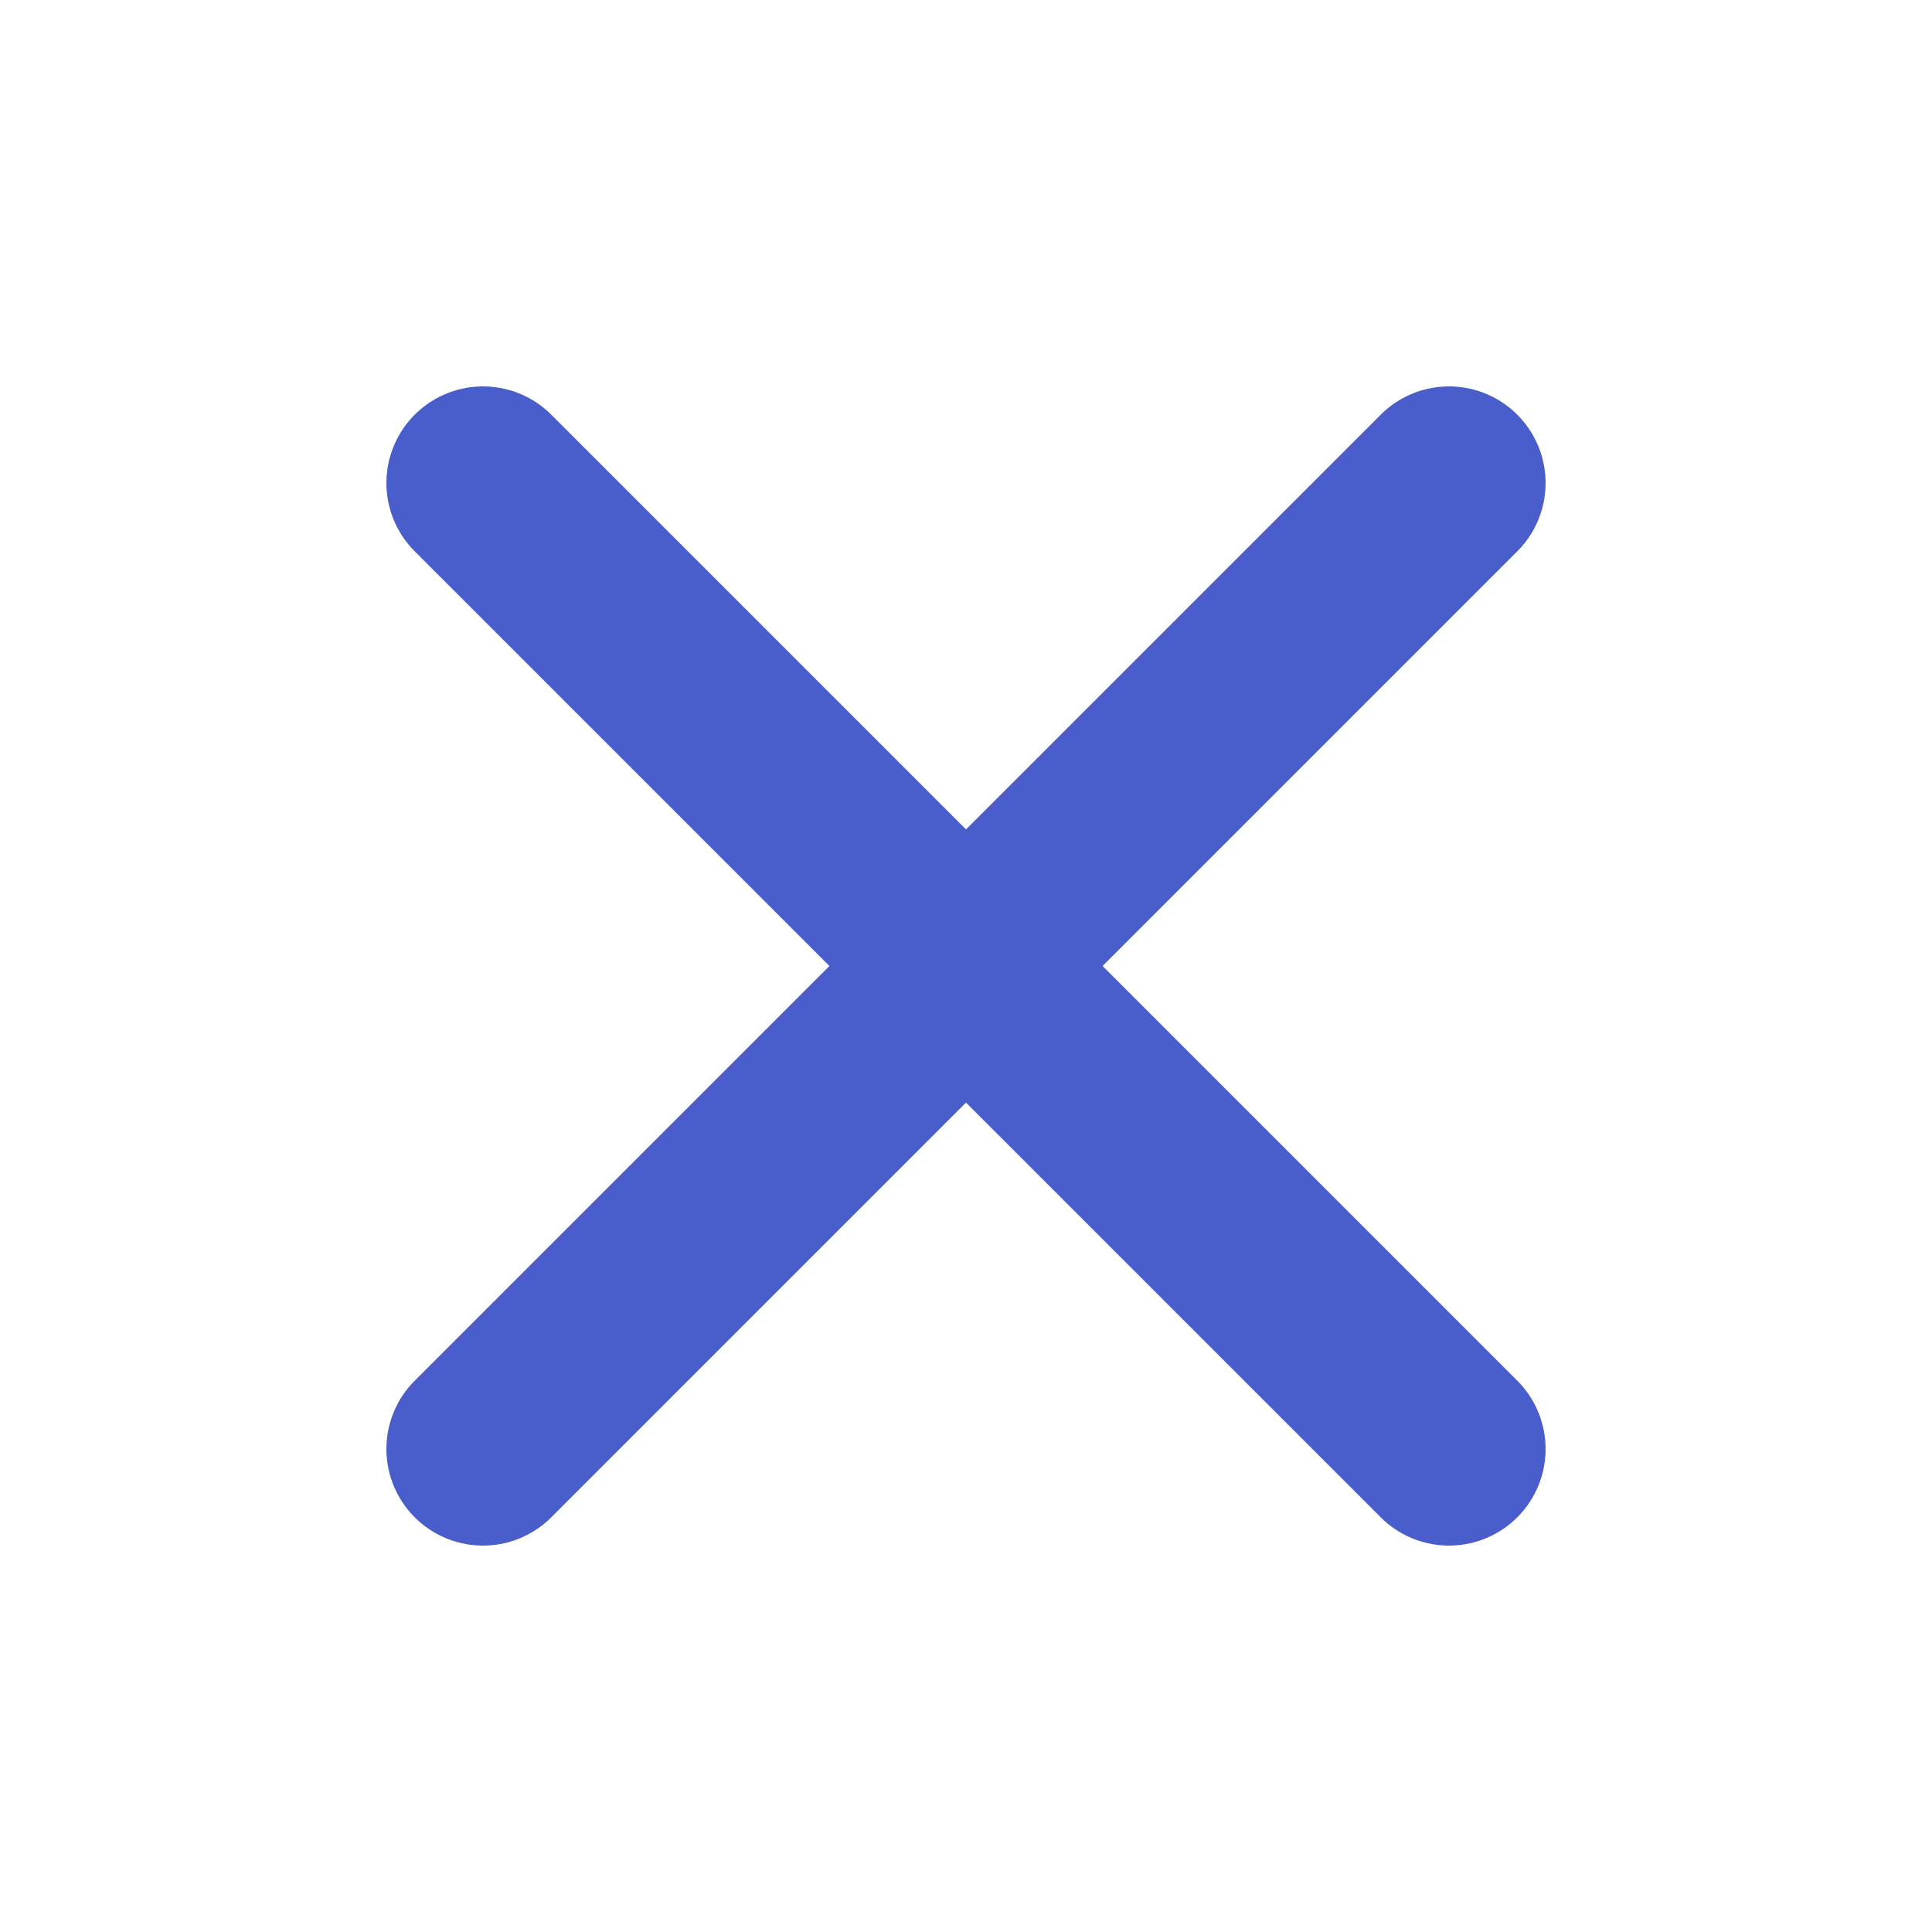
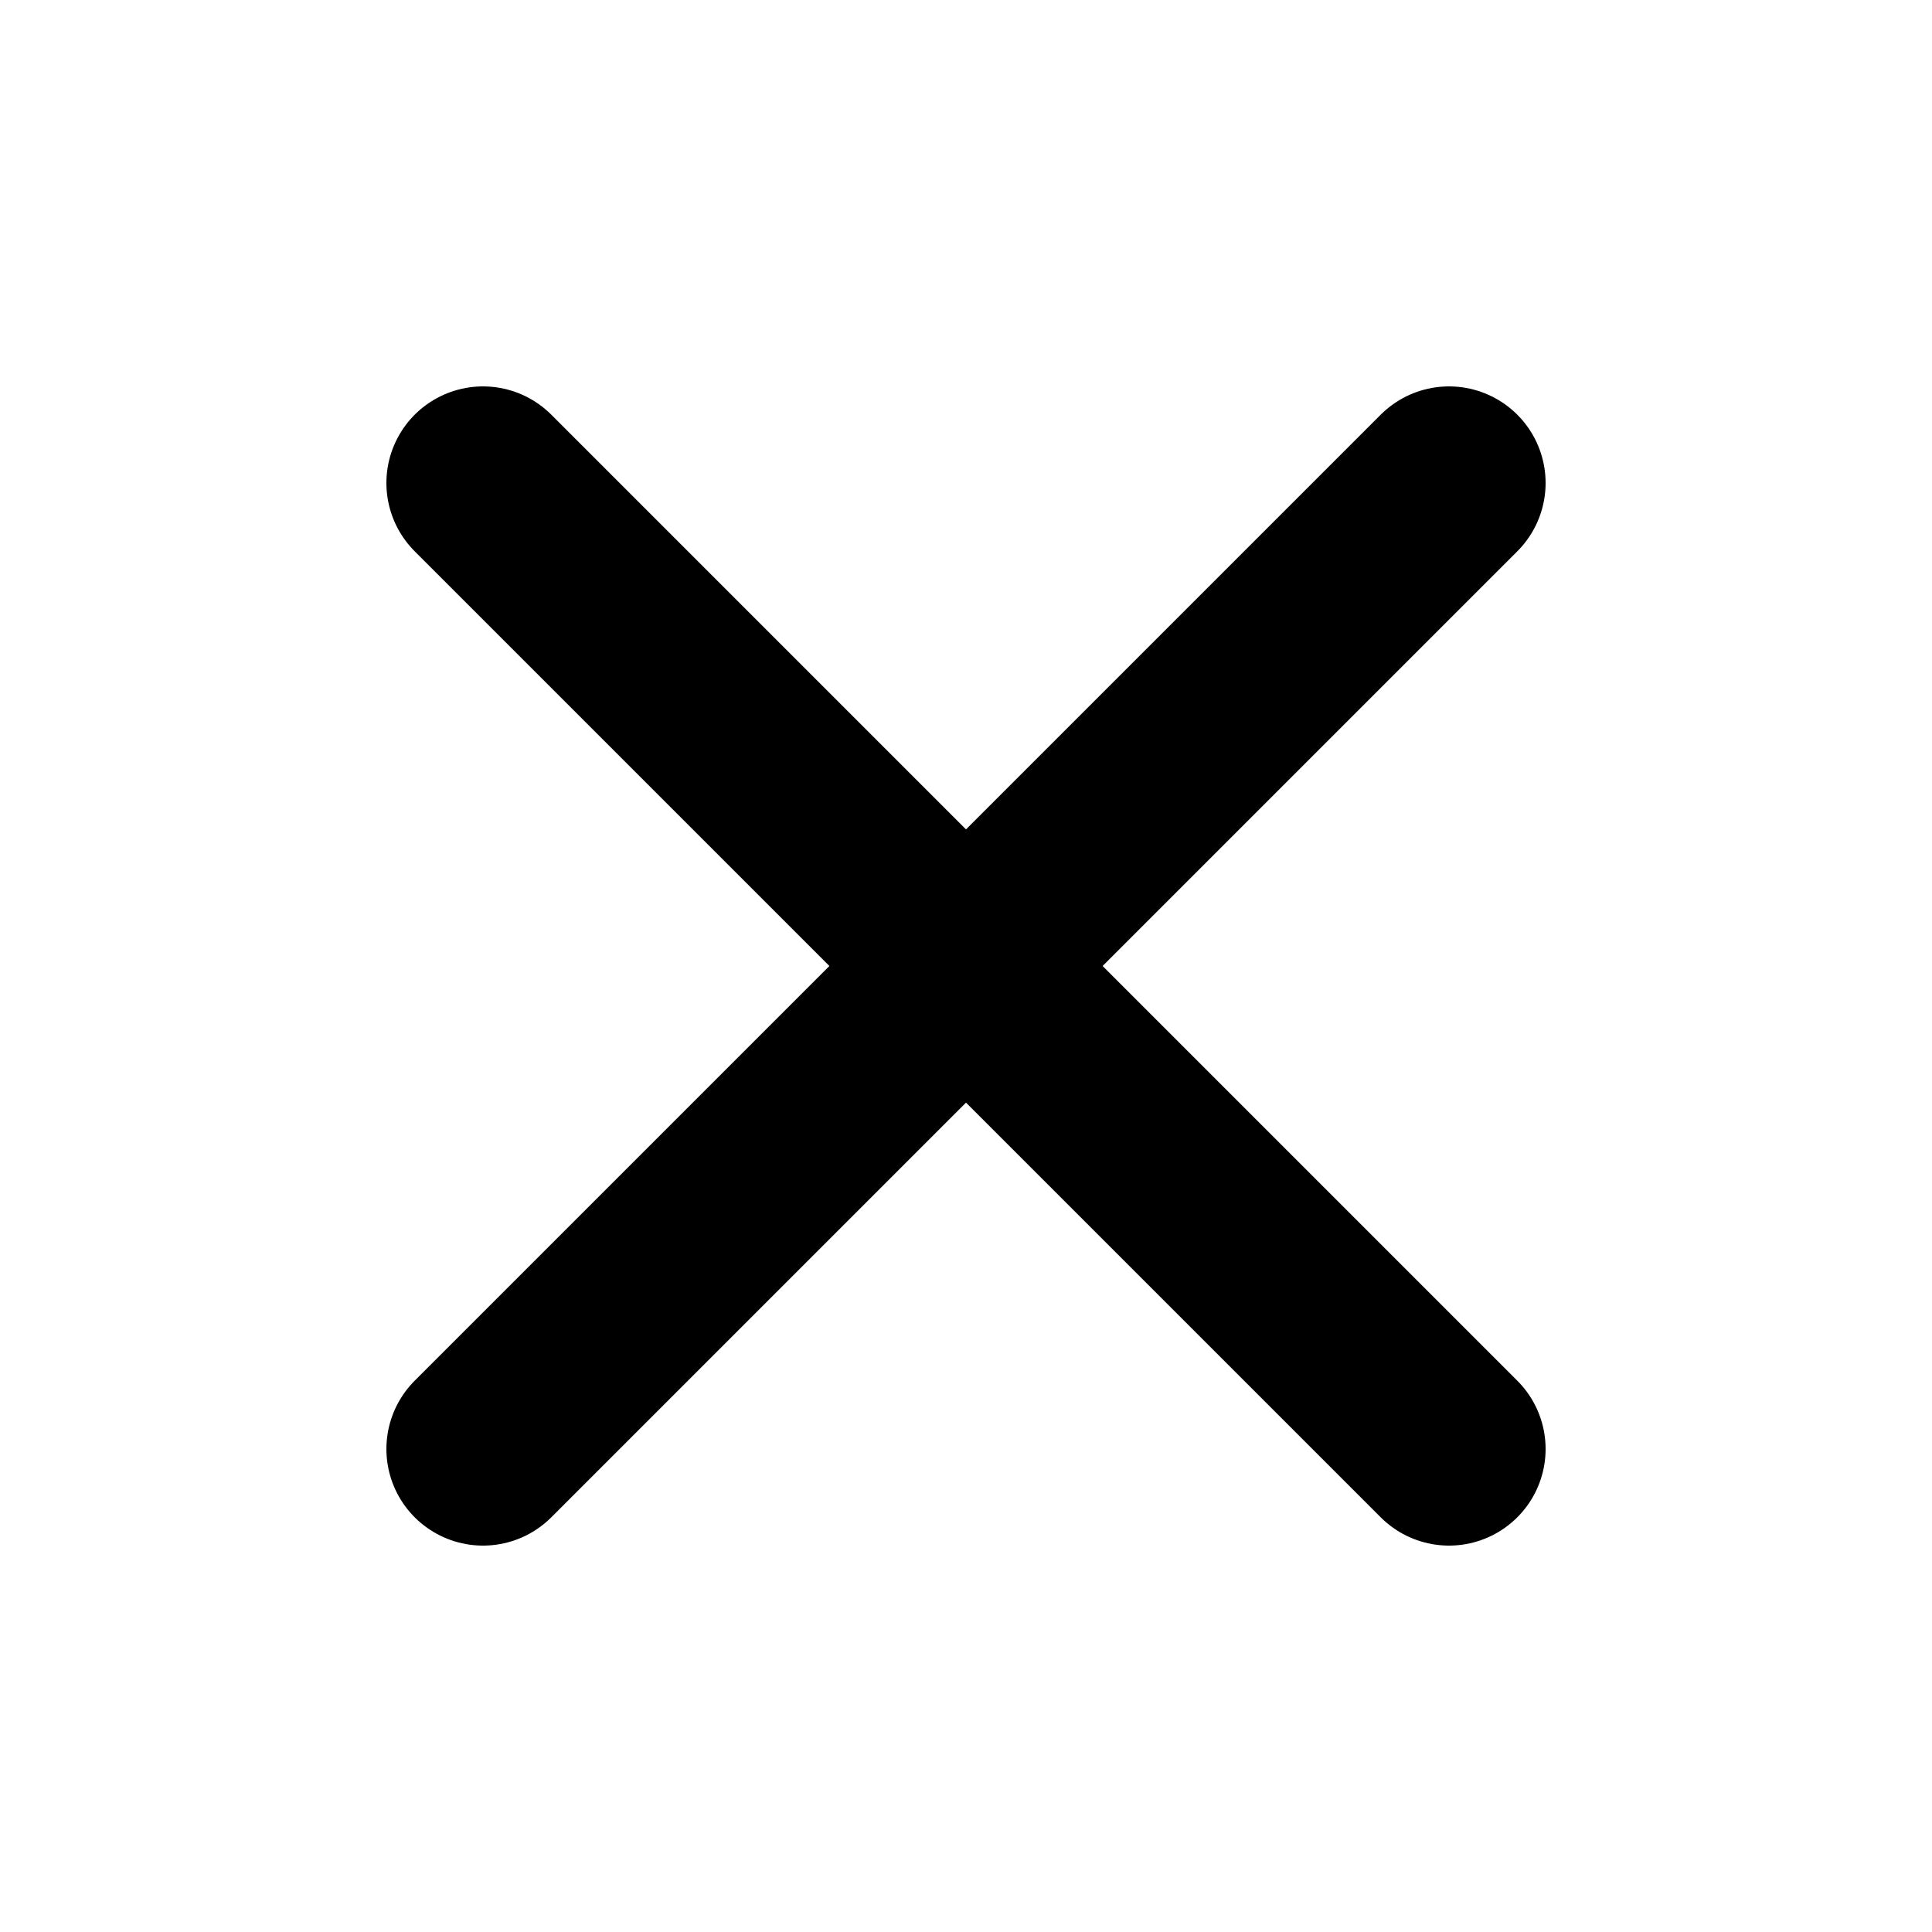
<svg xmlns="http://www.w3.org/2000/svg" width="20" height="20" viewBox="0 0 20 20" fill="none">
-   <path d="M15 5L5 15" stroke="#495ECA" stroke-width="2" stroke-linecap="round" stroke-linejoin="round" />
-   <path d="M5 5L15 15" stroke="#495ECA" stroke-width="2" stroke-linecap="round" stroke-linejoin="round" />
+   <path d="M15 5L5 15" stroke="currentColor" stroke-width="2" stroke-linecap="round" stroke-linejoin="round" />
+   <path d="M5 5L15 15" stroke="currentColor" stroke-width="2" stroke-linecap="round" stroke-linejoin="round" />
</svg>
